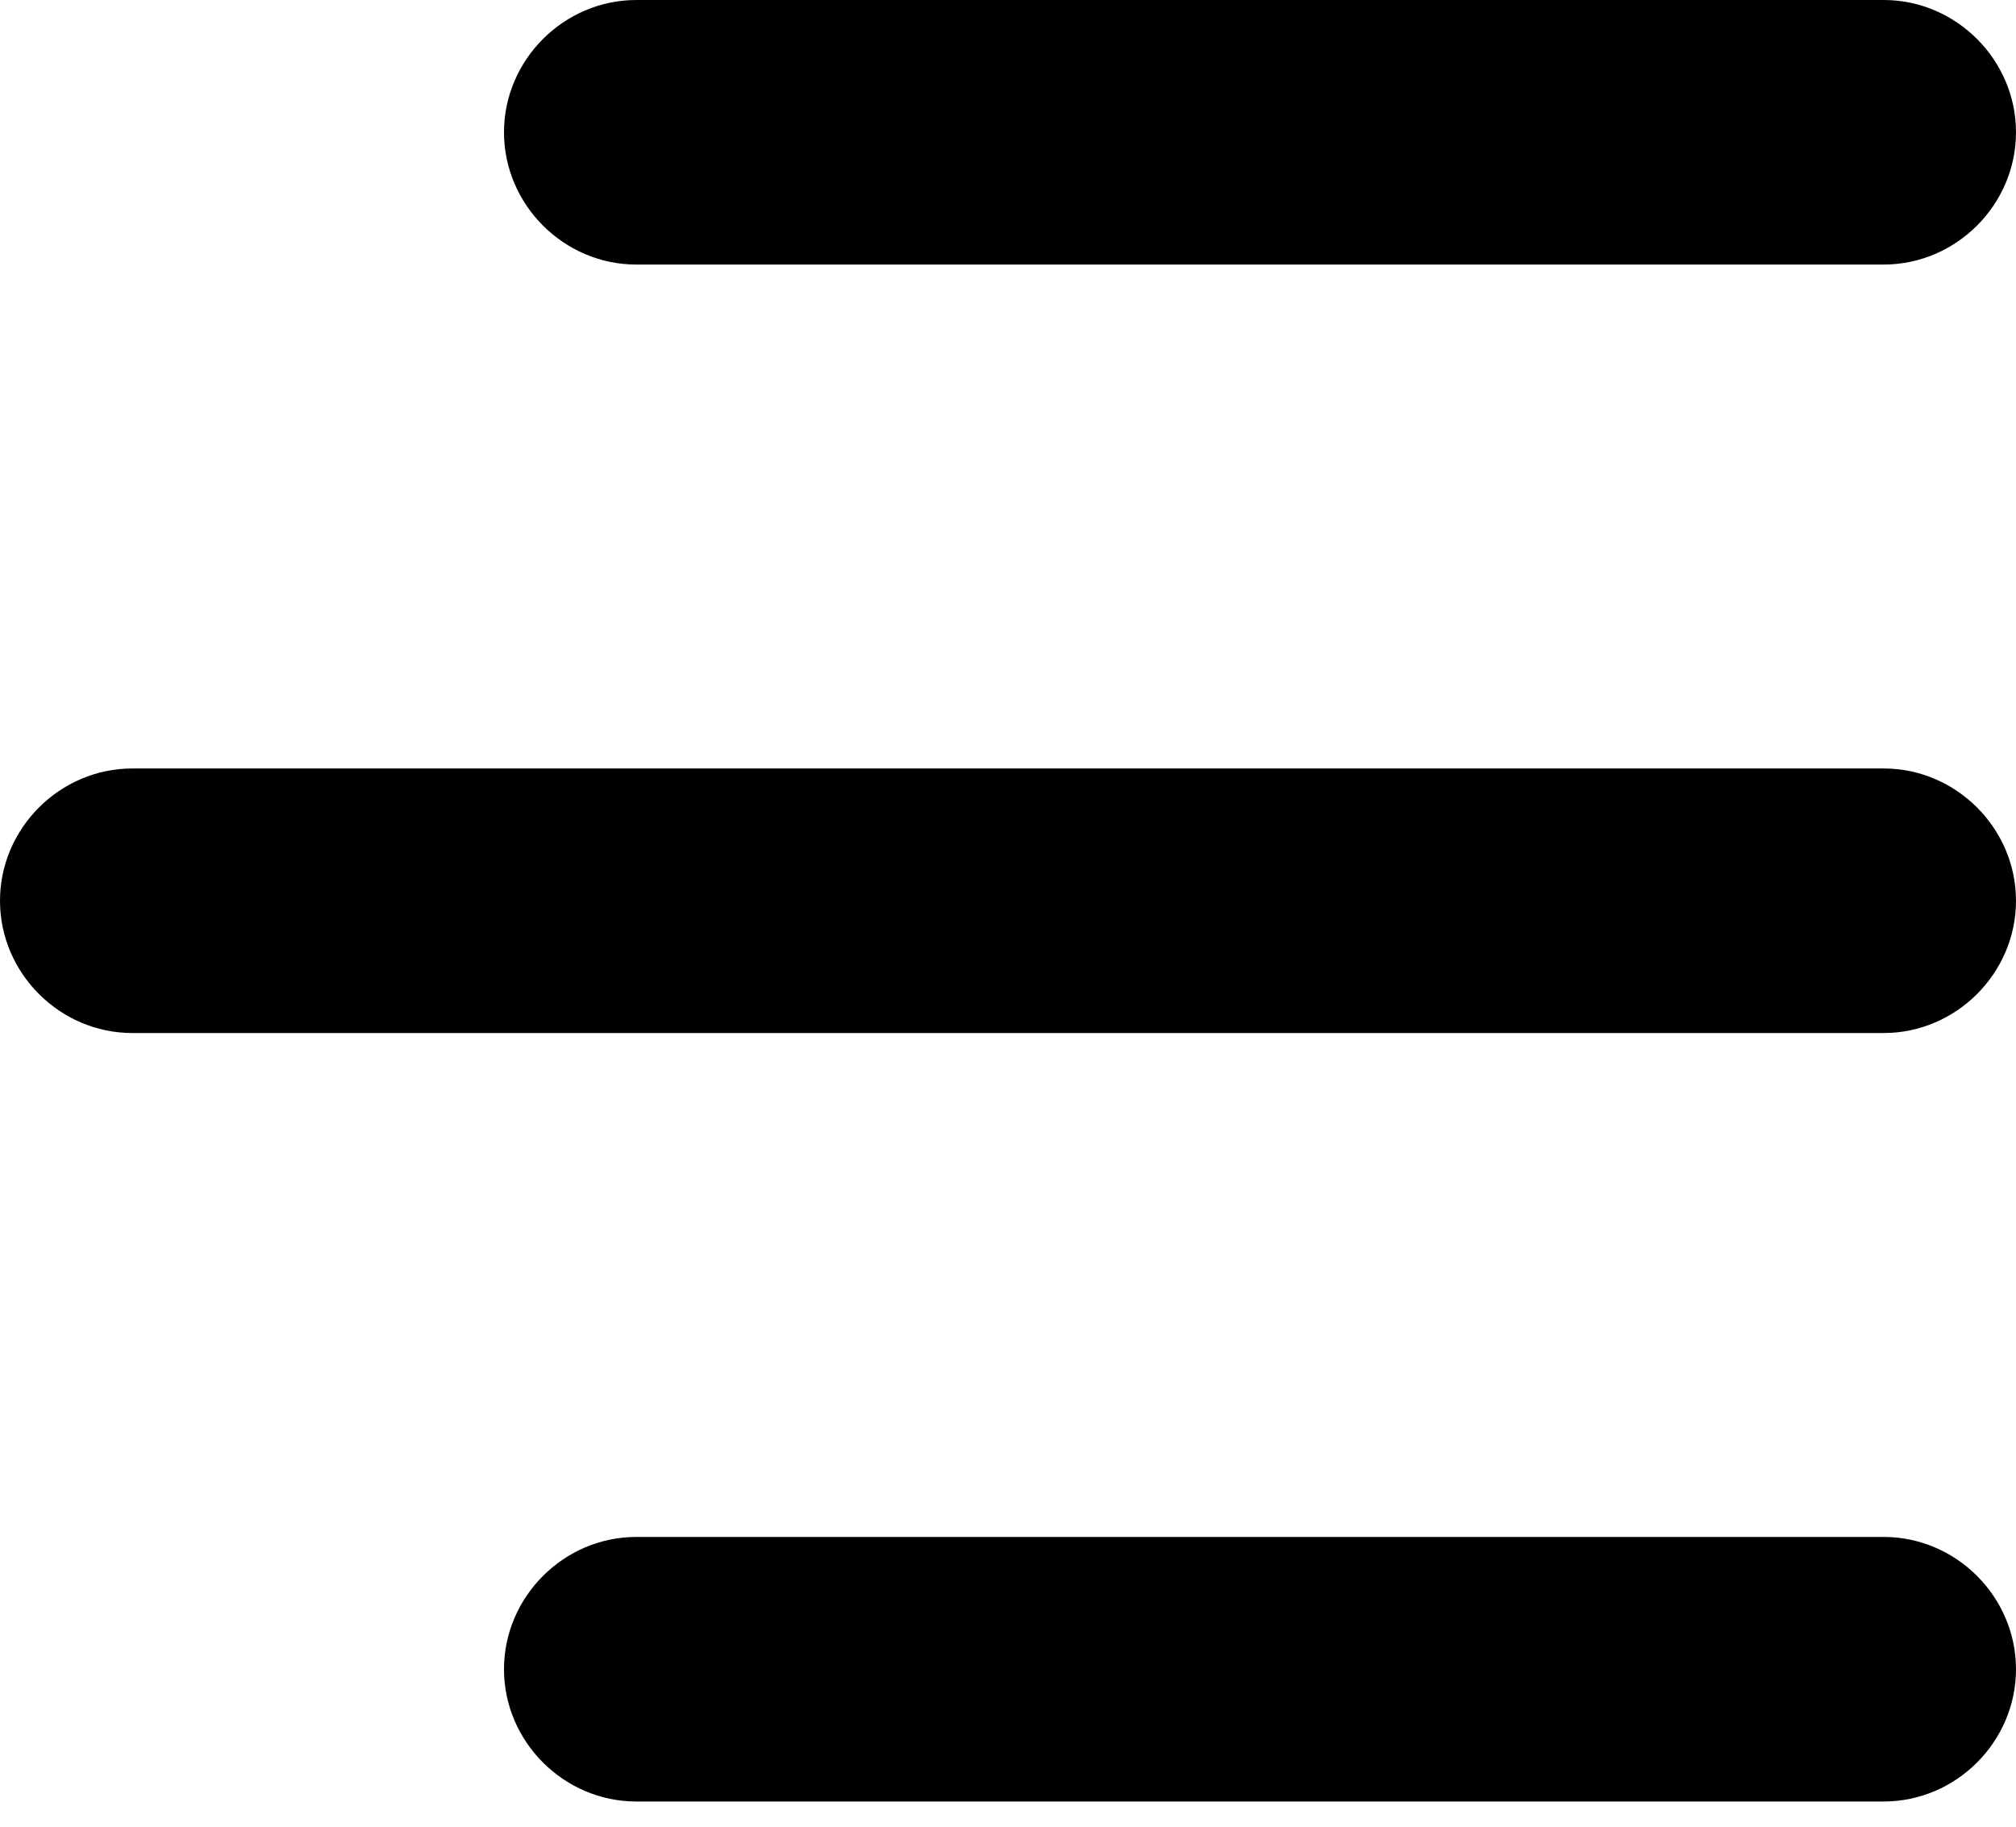
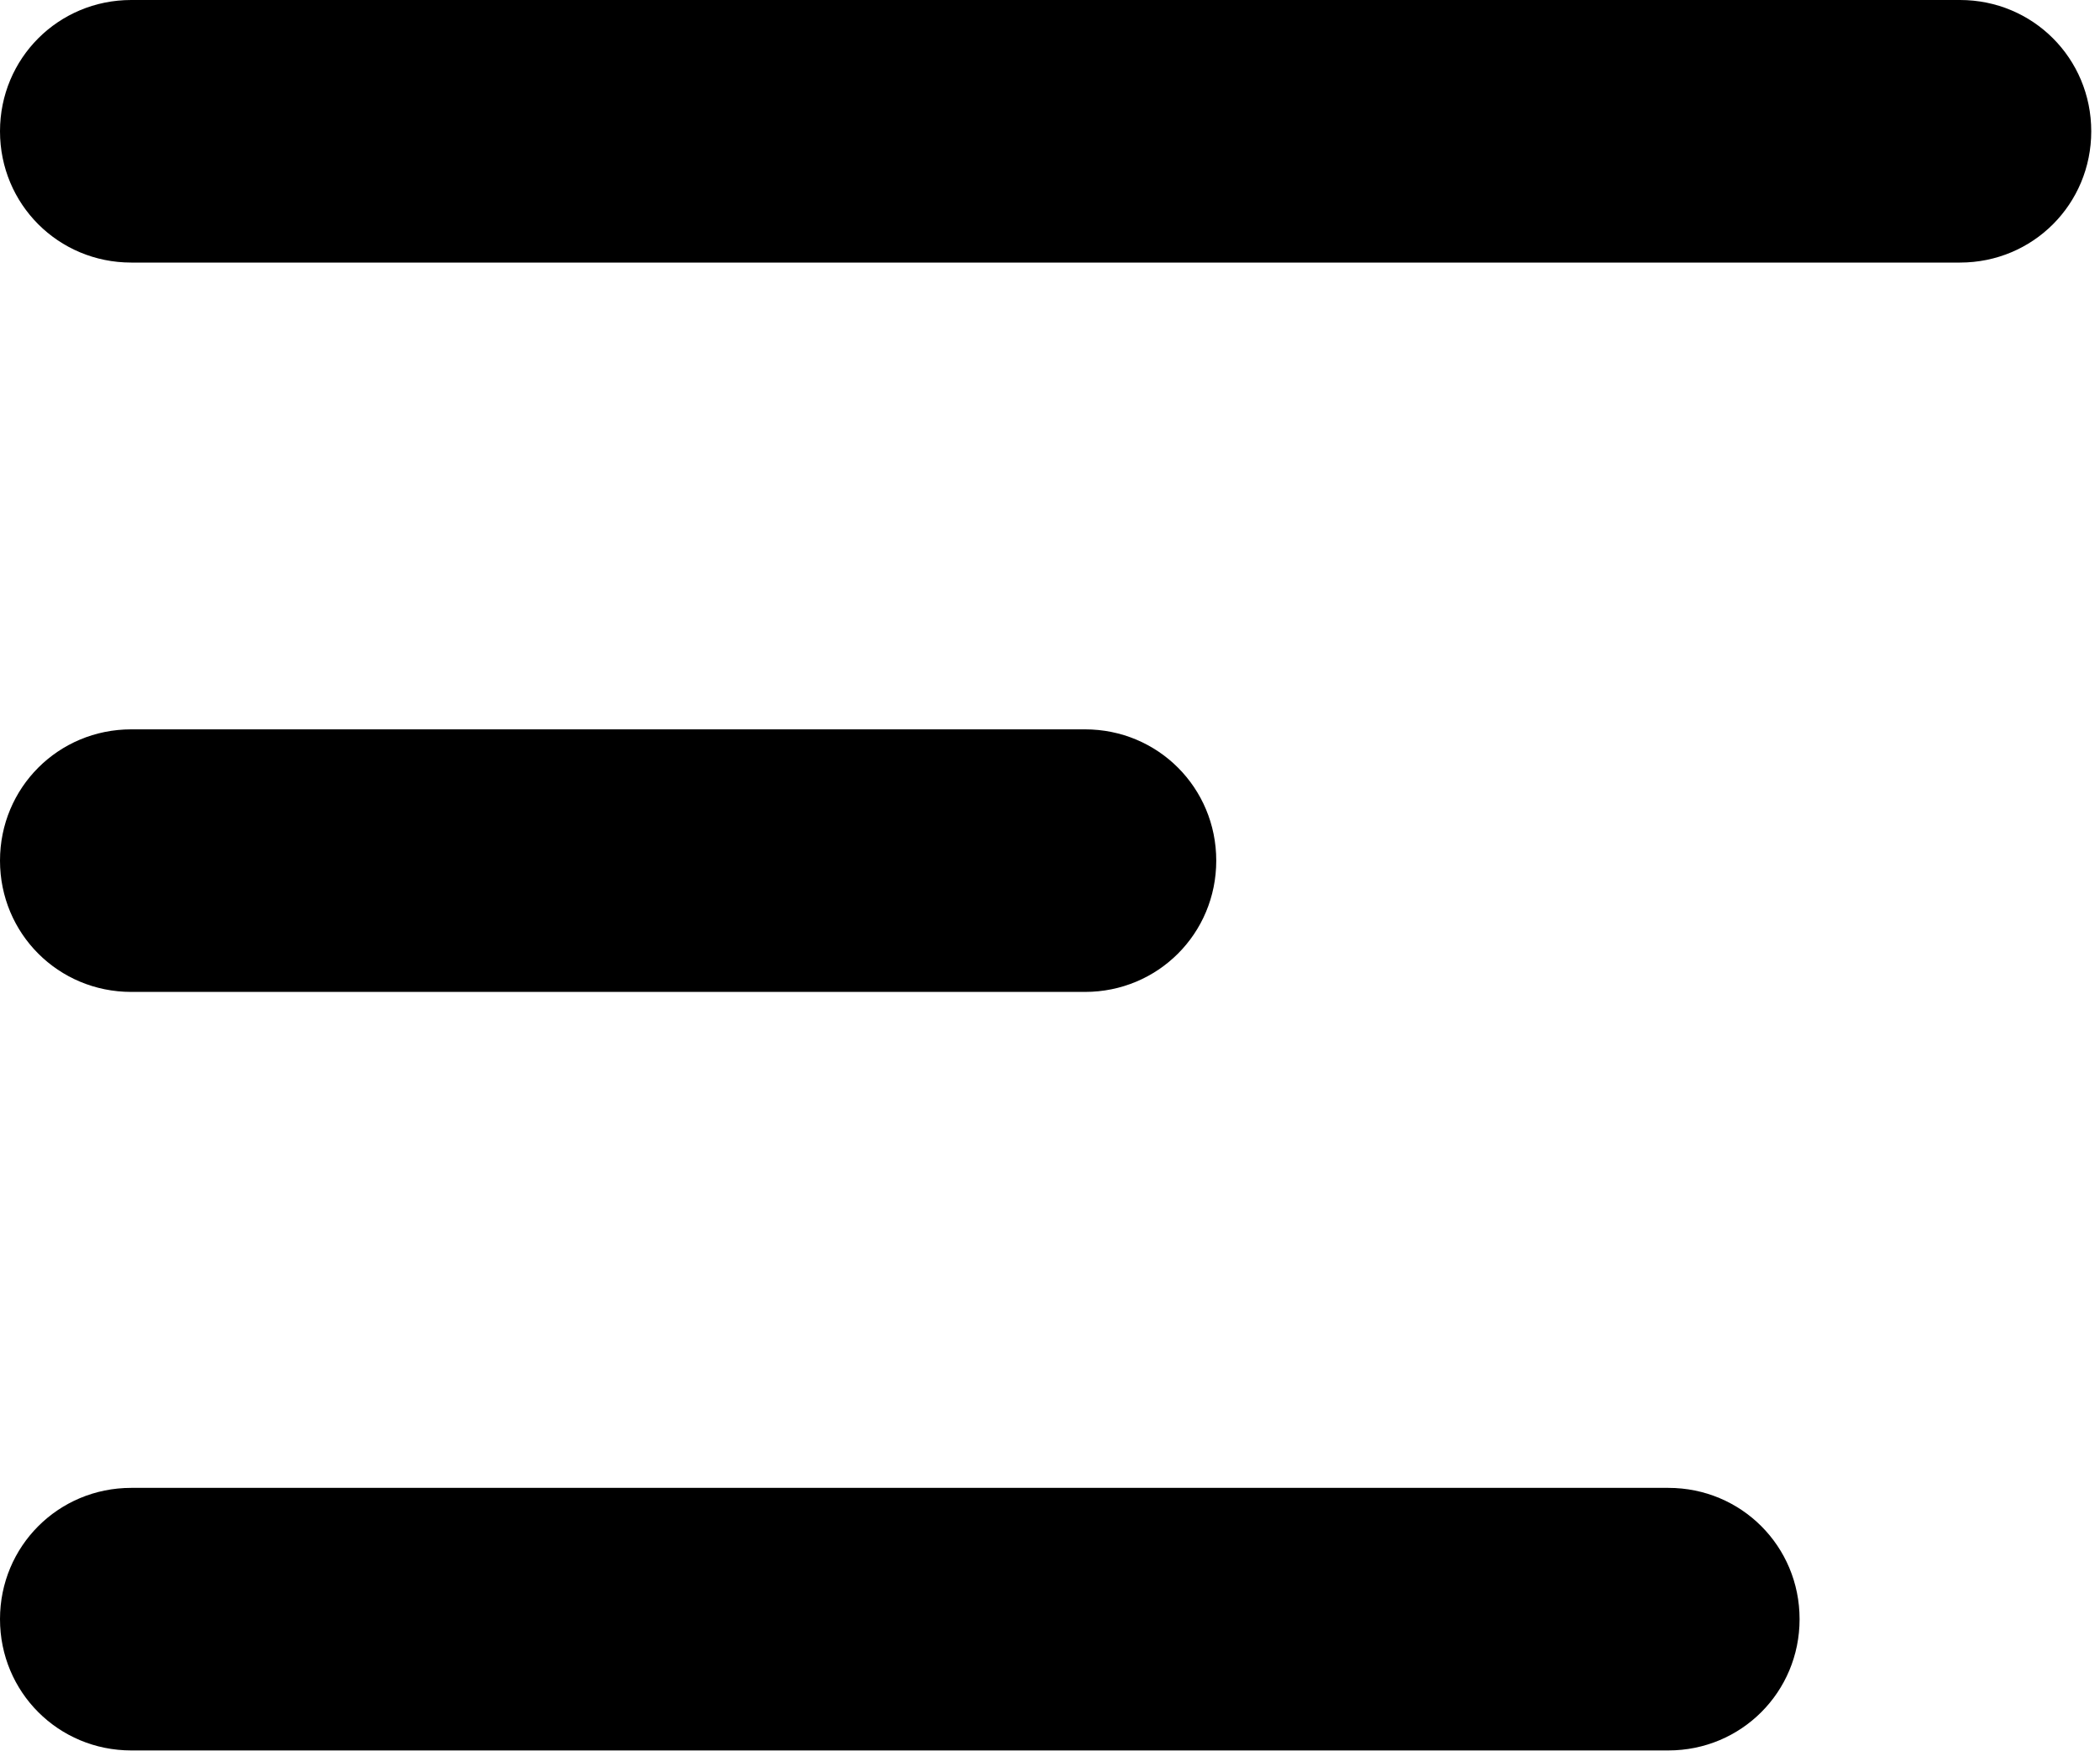
- <svg xmlns="http://www.w3.org/2000/svg" width="64" height="58" viewBox="0 0 64 58" fill="none">
-   <path d="M59.8 48.8H20.2C17.9 48.8 16 50.7 16 53C16 55.3 17.9 57.2 20.2 57.2H59.8C62.1 57.2 64 55.3 64 53C64 50.7 62.1 48.8 59.8 48.8Z" fill="black" />
-   <path d="M4.2 32.8H59.8C62.1 32.8 64 30.9 64 28.6C64 26.3 62.1 24.4 59.8 24.4L4.2 24.4C1.9 24.4 0 26.3 0 28.6C0 30.9 1.9 32.8 4.2 32.8Z" fill="black" />
-   <path d="M20.2 8.4L59.8 8.4C62.1 8.4 64 6.5 64 4.2C64 1.9 62.1 2.28882e-05 59.8 2.28882e-05L20.2 2.28882e-05C17.9 2.28882e-05 16 1.9 16 4.2C16 6.5 17.9 8.4 20.2 8.4Z" fill="black" />
+ <svg xmlns="http://www.w3.org/2000/svg" width="72" height="60" viewBox="0 0 72 60" fill="none">
+   <path d="M67.2 0H4.5C2 0 0 2 0 4.5C0 7 2 9 4.5 9H67.2C69.7 9 71.7 7 71.7 4.5C71.7 2 69.7 0 67.2 0Z" fill="black" />
+   <path d="M4.5 34H37.2C39.7 34 41.7 32 41.7 29.5C41.7 27 39.7 25 37.2 25H4.5C2 25 0 27 0 29.5C0 32 2 34 4.5 34Z" fill="black" />
+   <path d="M57.2 51H4.5C2 51 0 53 0 55.5C0 58 2 60 4.5 60H57.2C59.7 60 61.7 58 61.7 55.5C61.7 53 59.7 51 57.2 51Z" fill="black" />
</svg>
